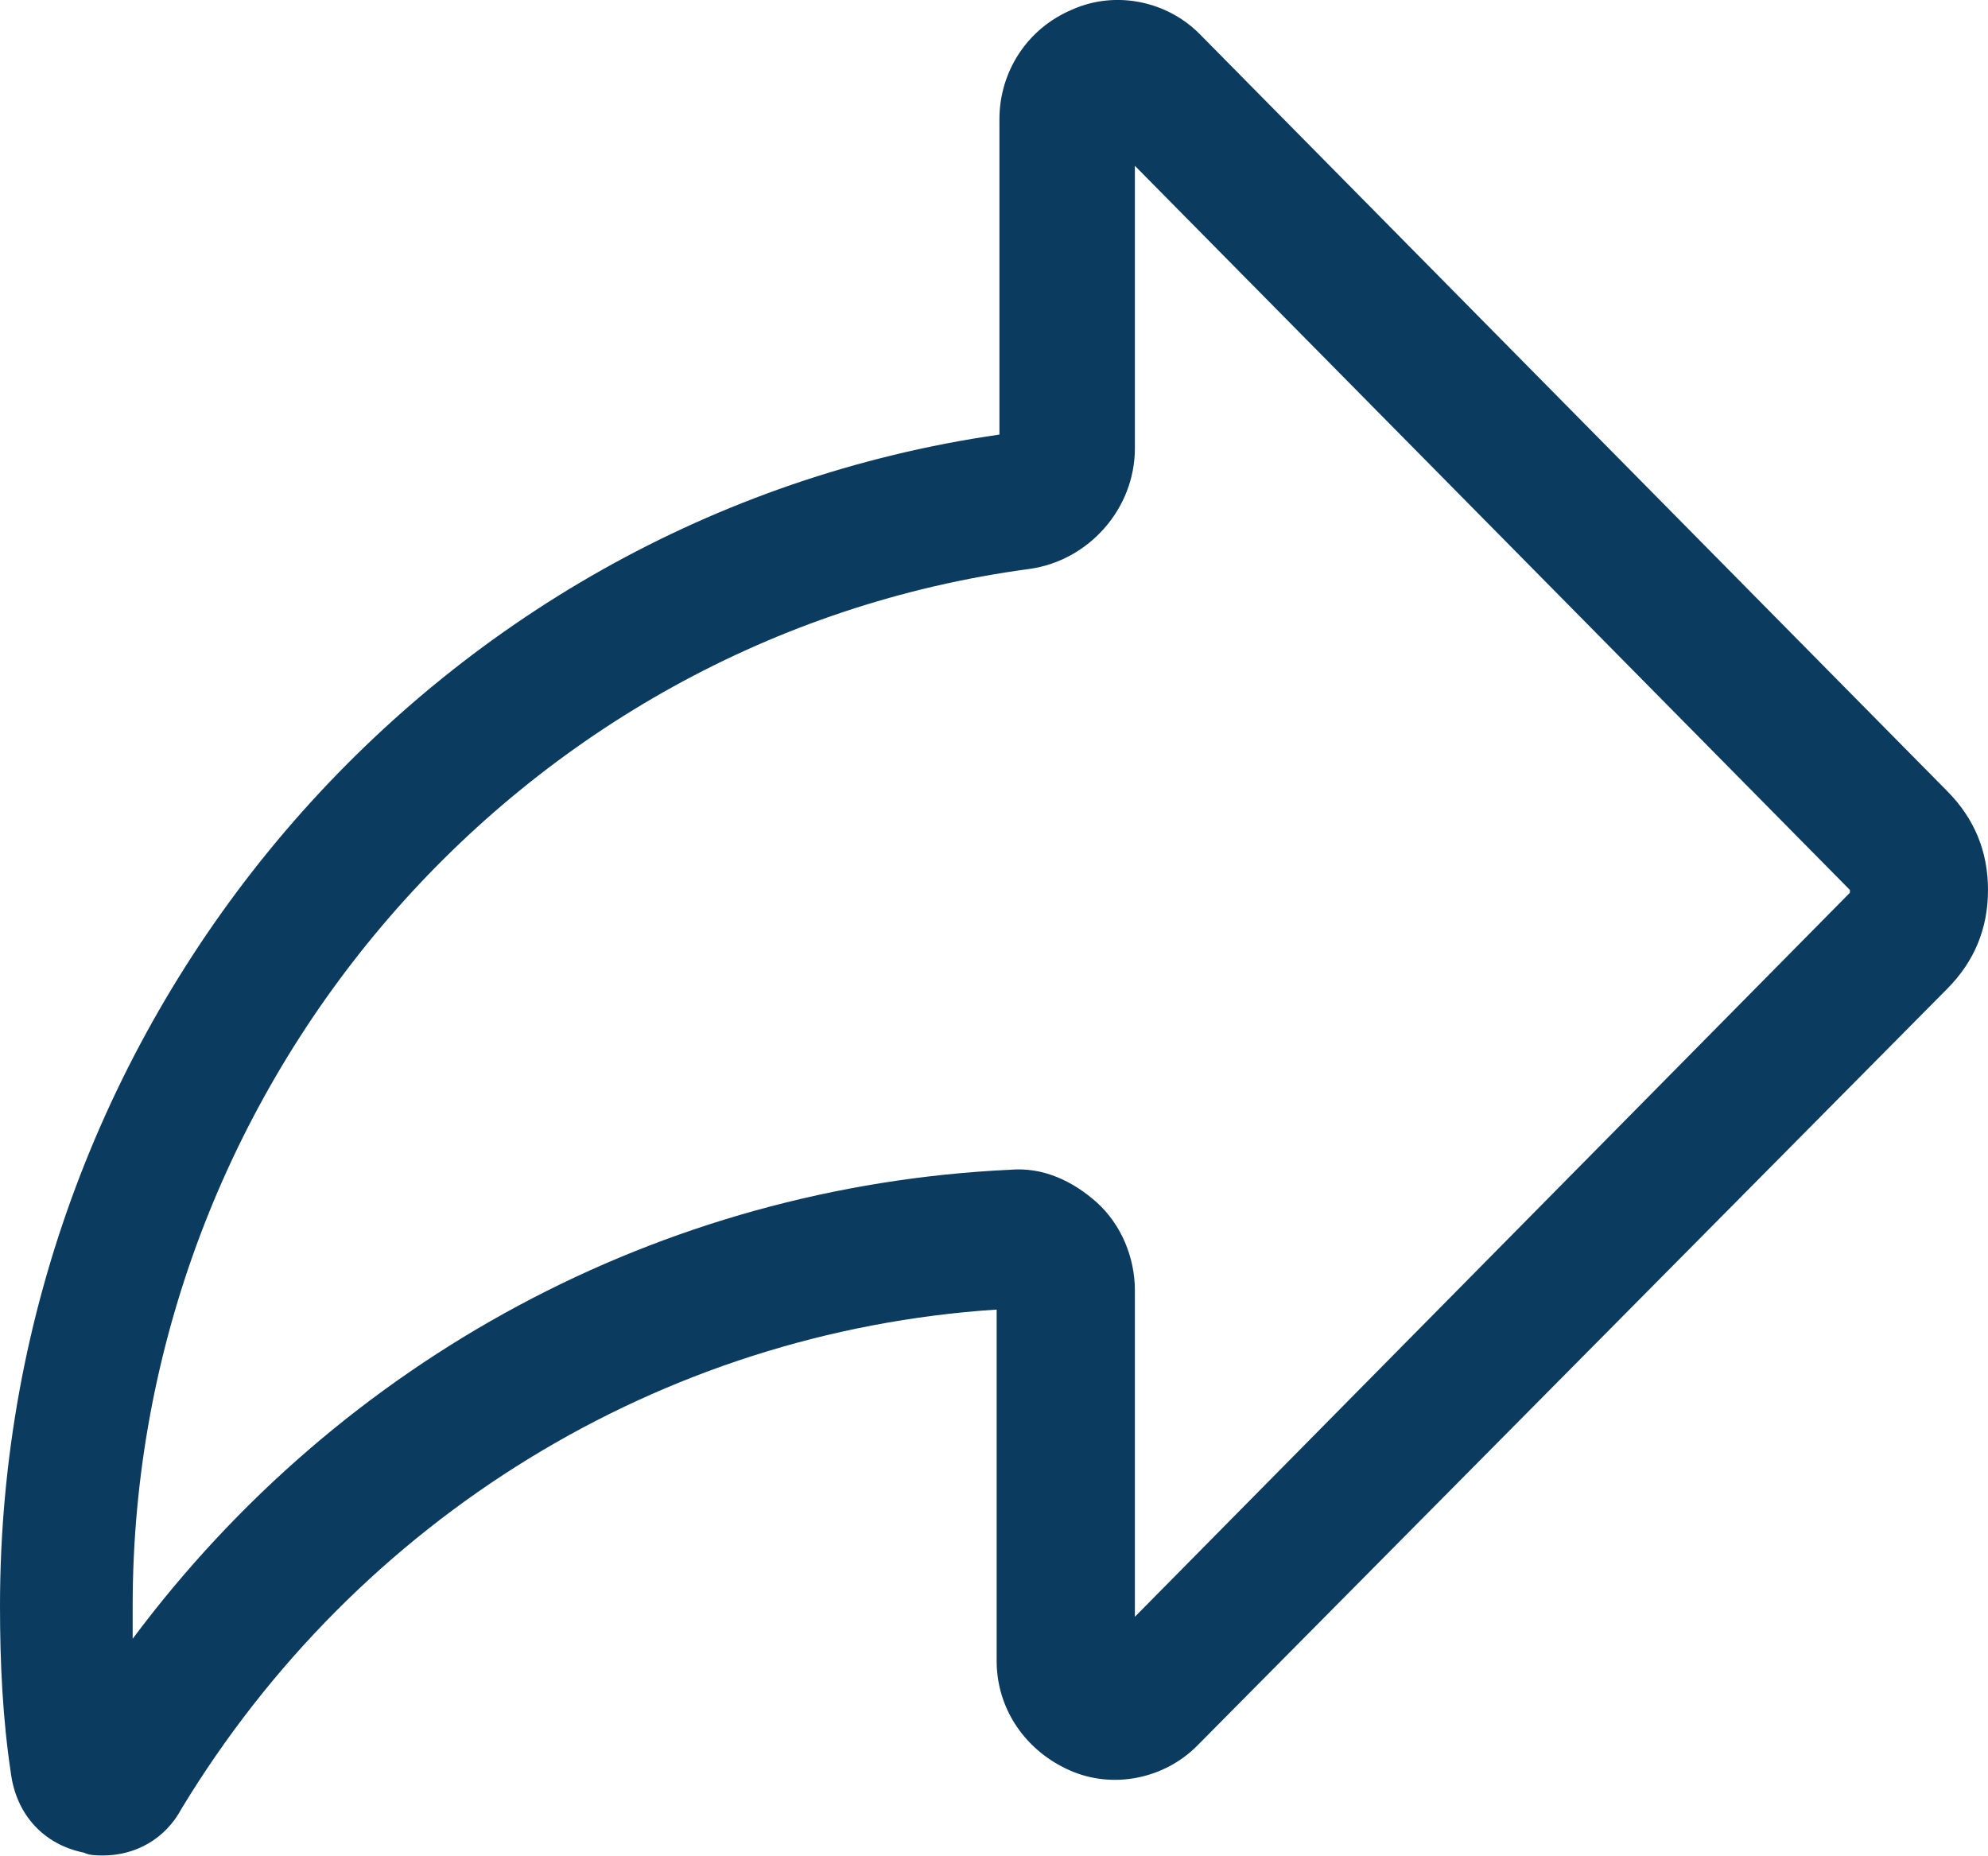
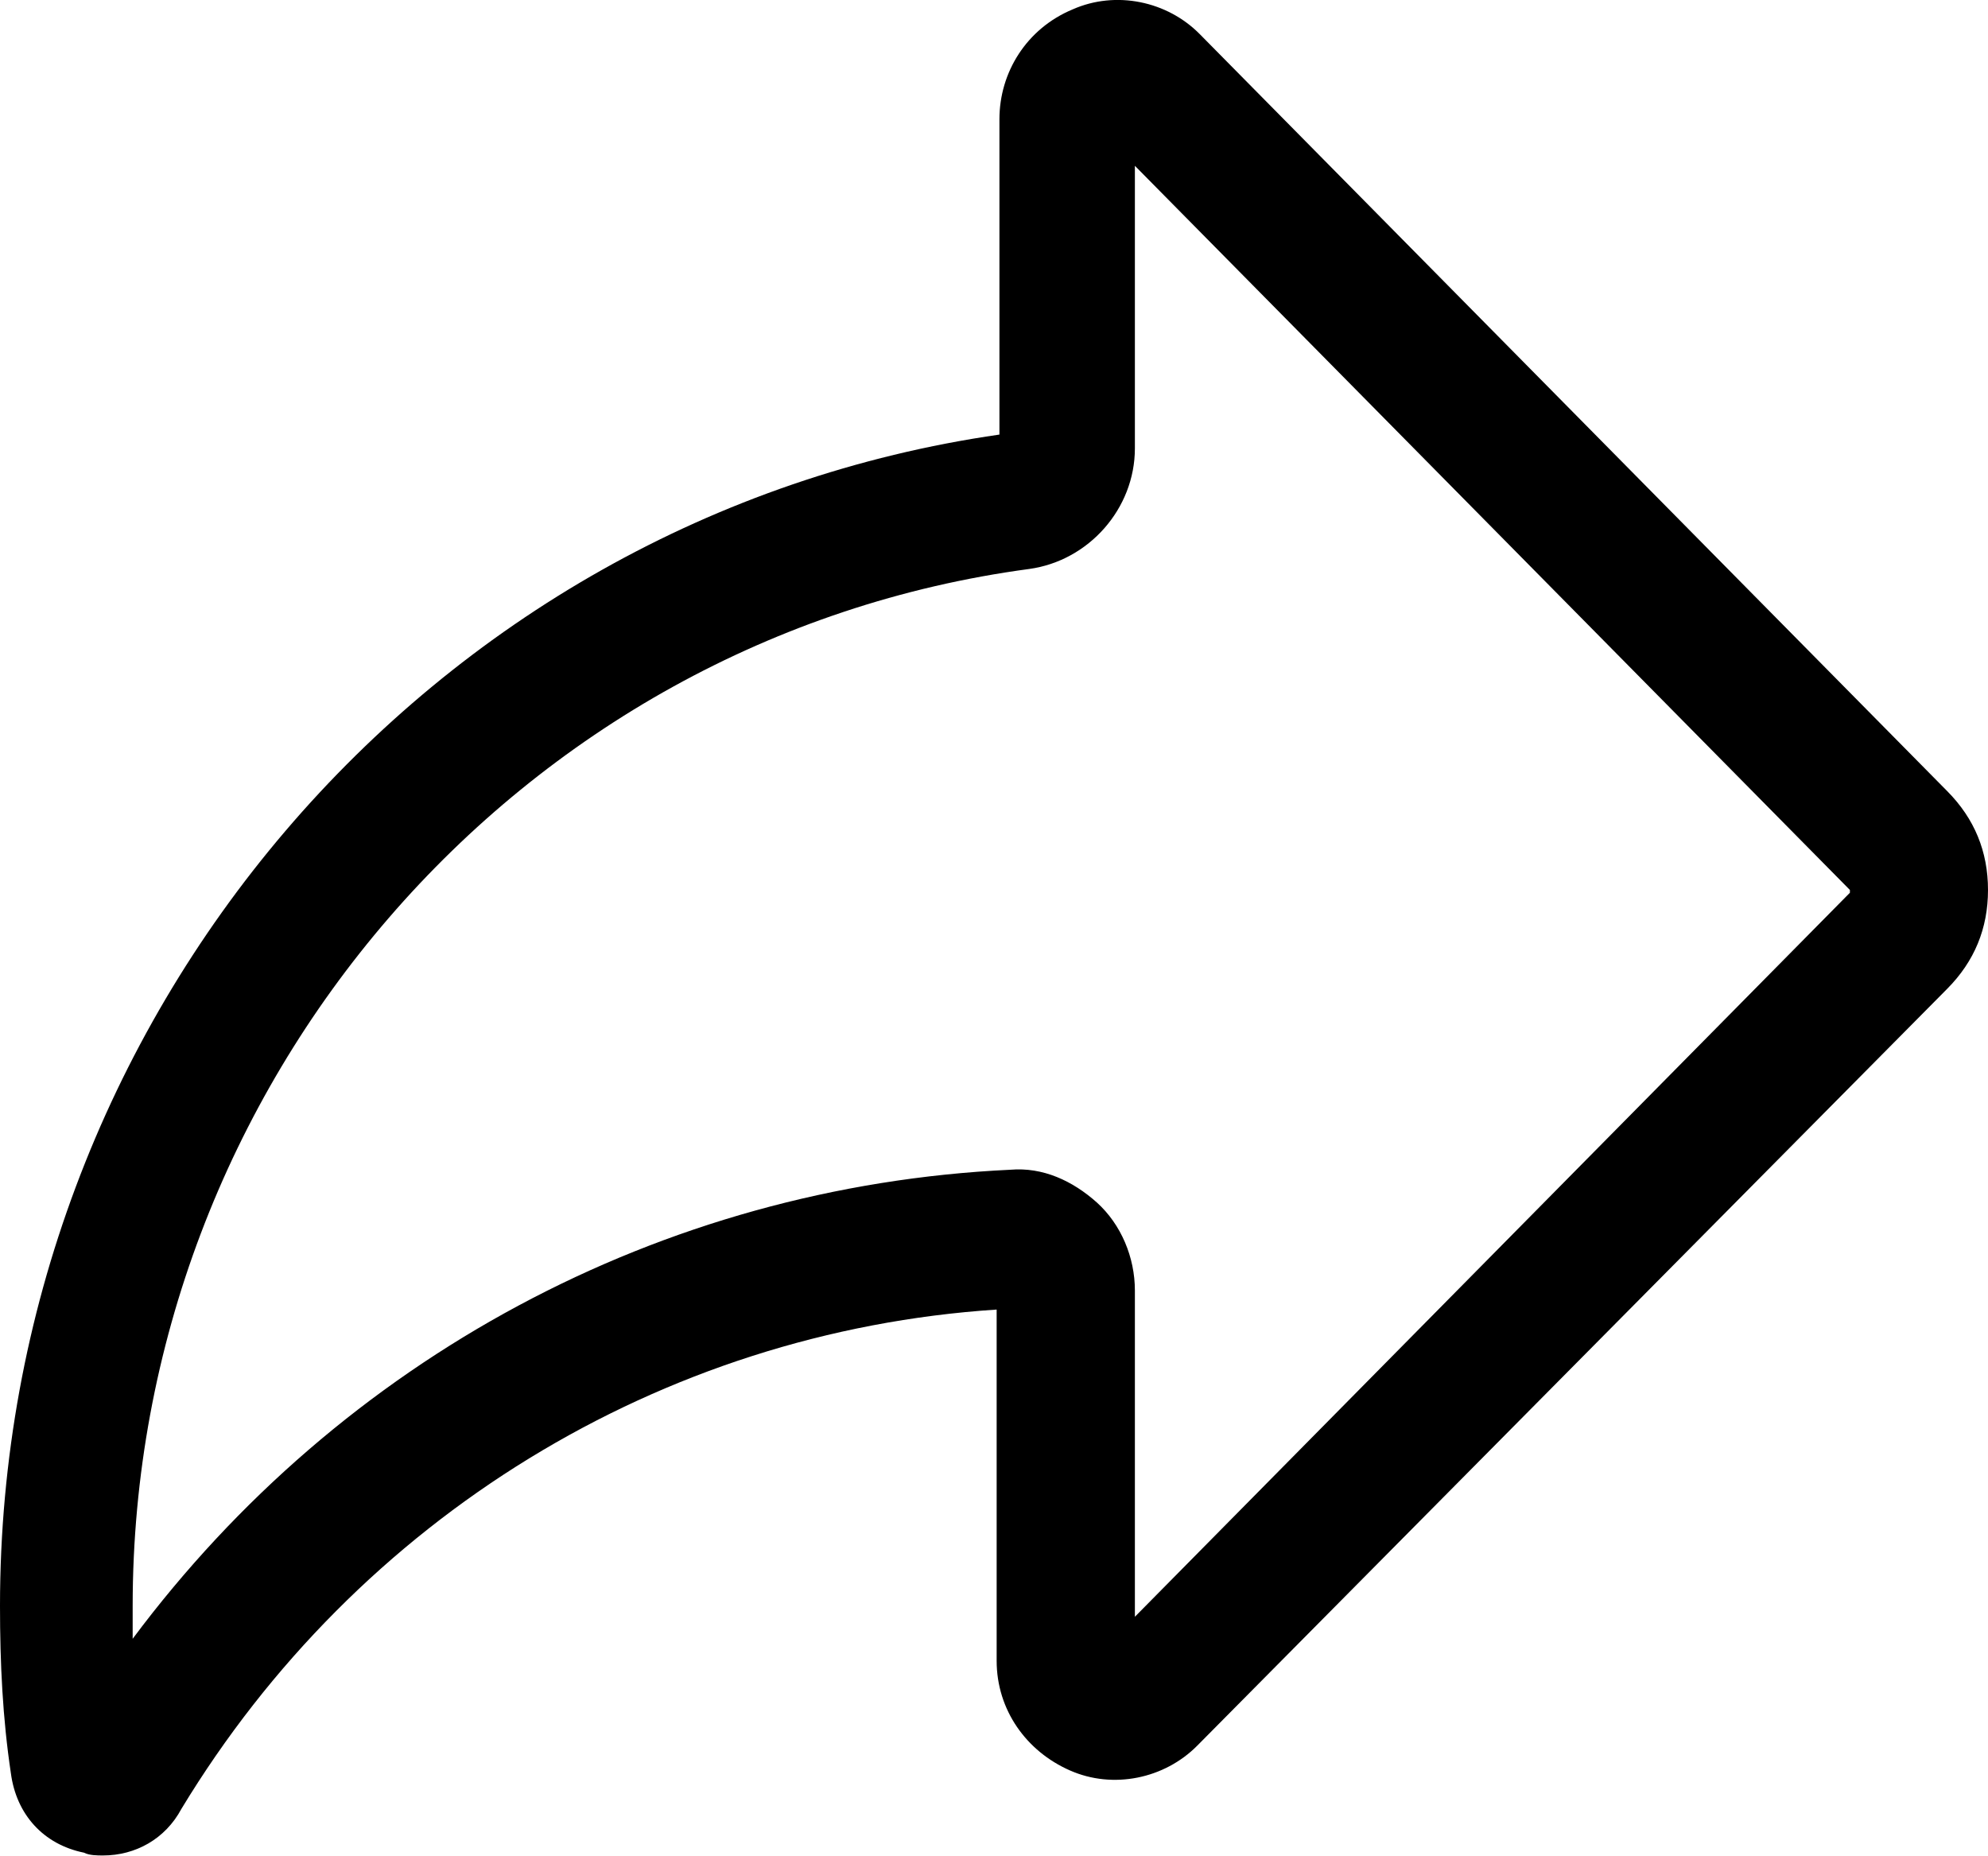
<svg xmlns="http://www.w3.org/2000/svg" width="15px" height="14px" viewBox="0 0 15 14" version="1.1">
  <g id="Plateforme" stroke="none" stroke-width="1" fill="none" fill-rule="evenodd">
-     <g id="M1.7_EspaceCaDyCo_optionsDossier" transform="translate(-266, -296)" fill="#0B3C5F" fill-rule="nonzero">
+     <g id="M1.7_EspaceCaDyCo_optionsDossier" transform="translate(-266, -296)" fill="#000000" fill-rule="nonzero">
      <g id="Actions" transform="translate(90, 65)">
        <g id="share" transform="translate(19, 222)">
          <g id="icon/share" transform="translate(157, 9)">
            <path d="M0.777,14 C0.736,14 0.674,14 0.634,13.979 C0.327,13.917 0.123,13.69 0.082,13.379 C0.02,12.965 0,12.551 0,12.117 C0,7.688 3.229,3.9 7.541,3.279 L7.541,0.899 C7.541,0.547 7.745,0.216 8.093,0.071 C8.42,-0.074 8.808,0.009 9.053,0.258 L14.693,5.97 C14.898,6.177 15,6.425 15,6.715 C15,7.005 14.898,7.253 14.693,7.46 L9.033,13.172 C8.787,13.42 8.399,13.503 8.072,13.358 C7.745,13.214 7.52,12.903 7.52,12.531 L7.52,9.881 C4.986,10.047 2.698,11.454 1.369,13.648 C1.247,13.876 1.022,14 0.777,14 Z M8.563,1.251 L8.563,3.383 C8.563,3.838 8.215,4.231 7.766,4.293 C3.903,4.811 1.001,8.184 1.001,12.117 C1.001,12.199 1.001,12.282 1.001,12.365 C2.575,10.254 4.986,8.95 7.623,8.826 C7.868,8.805 8.093,8.909 8.277,9.074 C8.46,9.24 8.563,9.488 8.563,9.737 L8.563,12.199 L13.958,6.736 L13.958,6.715 L8.563,1.251 Z" />
          </g>
        </g>
      </g>
    </g>
  </g>
</svg>
